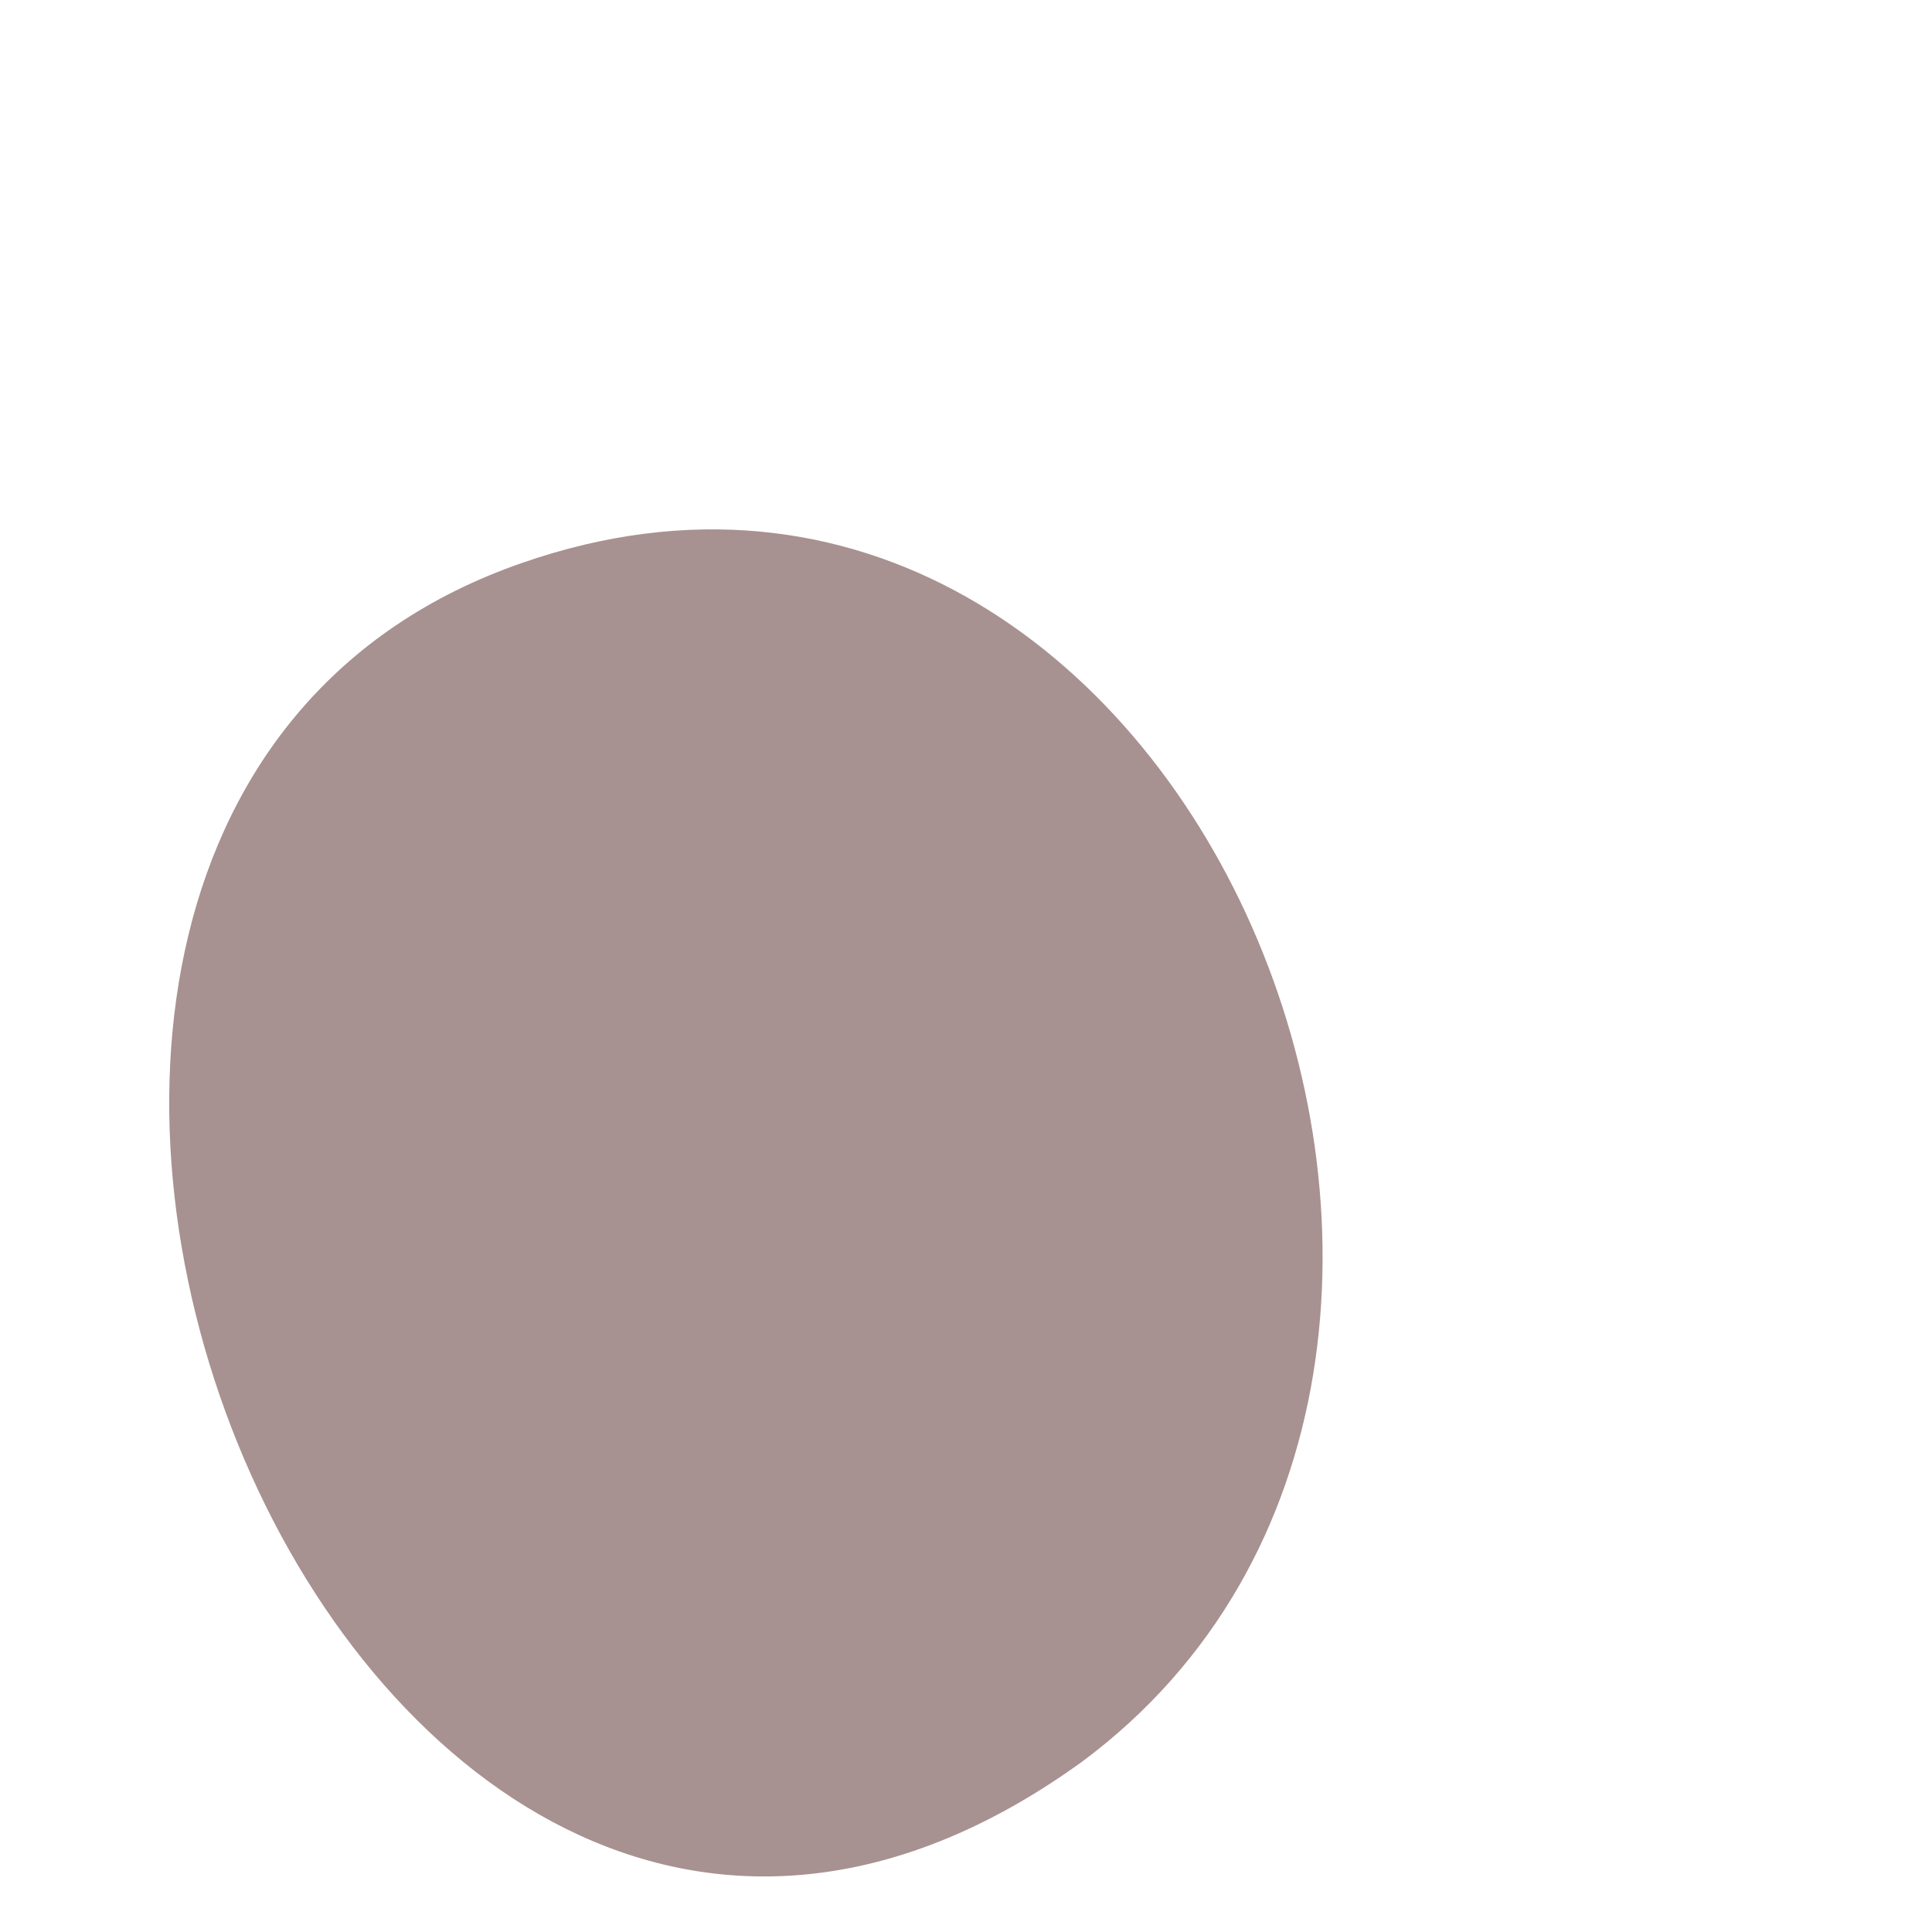
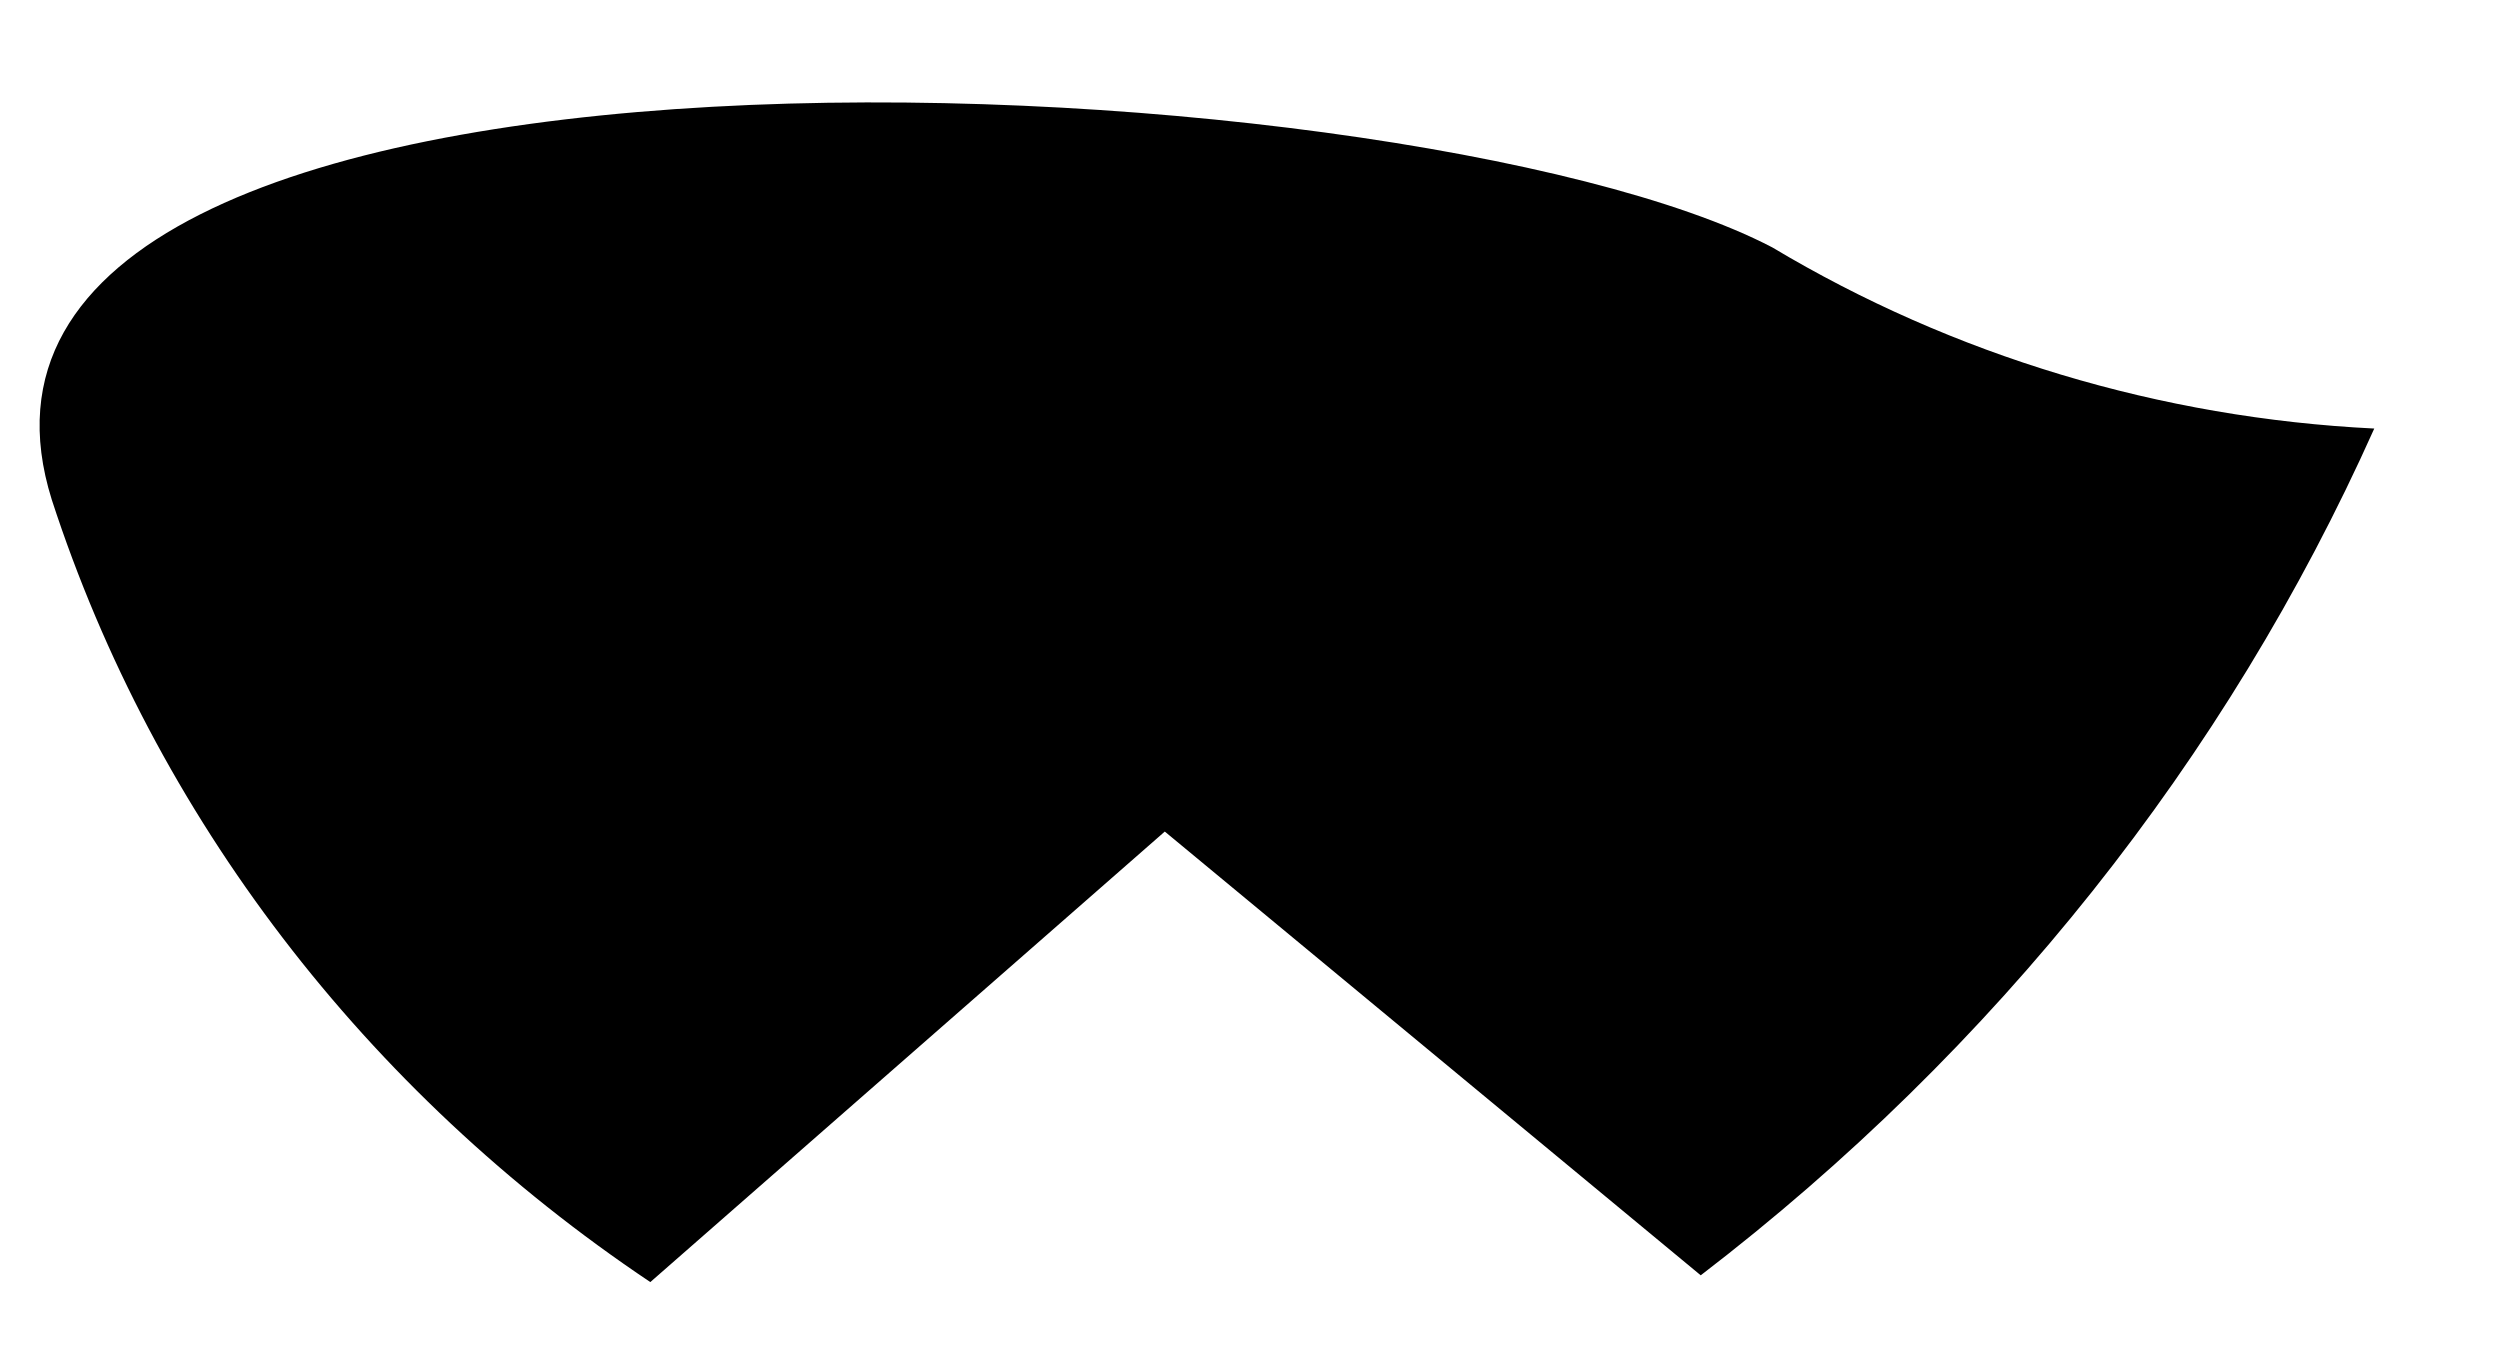
- <svg xmlns="http://www.w3.org/2000/svg" version="1.1" width="3px" height="3px">
-   <g transform="matrix(1 0 0 1 -88 -727 )">
-     <path d="M 1.681 2.735  C 2.507 2.12  1.846 0.514  0.811 0.874  C -0.36 1.279  0.541 3.561  1.681 2.735  Z " fill-rule="nonzero" fill="#a89191" stroke="none" transform="matrix(1 0 0 1 88 727 )" />
+ <svg xmlns="http://www.w3.org/2000/svg" version="1.1" width="24px" height="13px">
+   <g transform="matrix(1 0 0 1 -87 -754 )">
+     <path d="M 22.793 4.114  C 20.741 4.013  18.751 3.414  17.014 2.375  C 13.463 0.521  -1.064 -0.178  0.497 4.797  C 1.485 7.833  3.505 10.474  6.243 12.308  L 11.182 7.983  L 16.327 12.243  C 19.153 10.077  21.374 7.285  22.793 4.114  Z " fill-rule="nonzero" fill="#000000" stroke="none" transform="matrix(1 0 0 1 87 754 )" />
  </g>
</svg>
